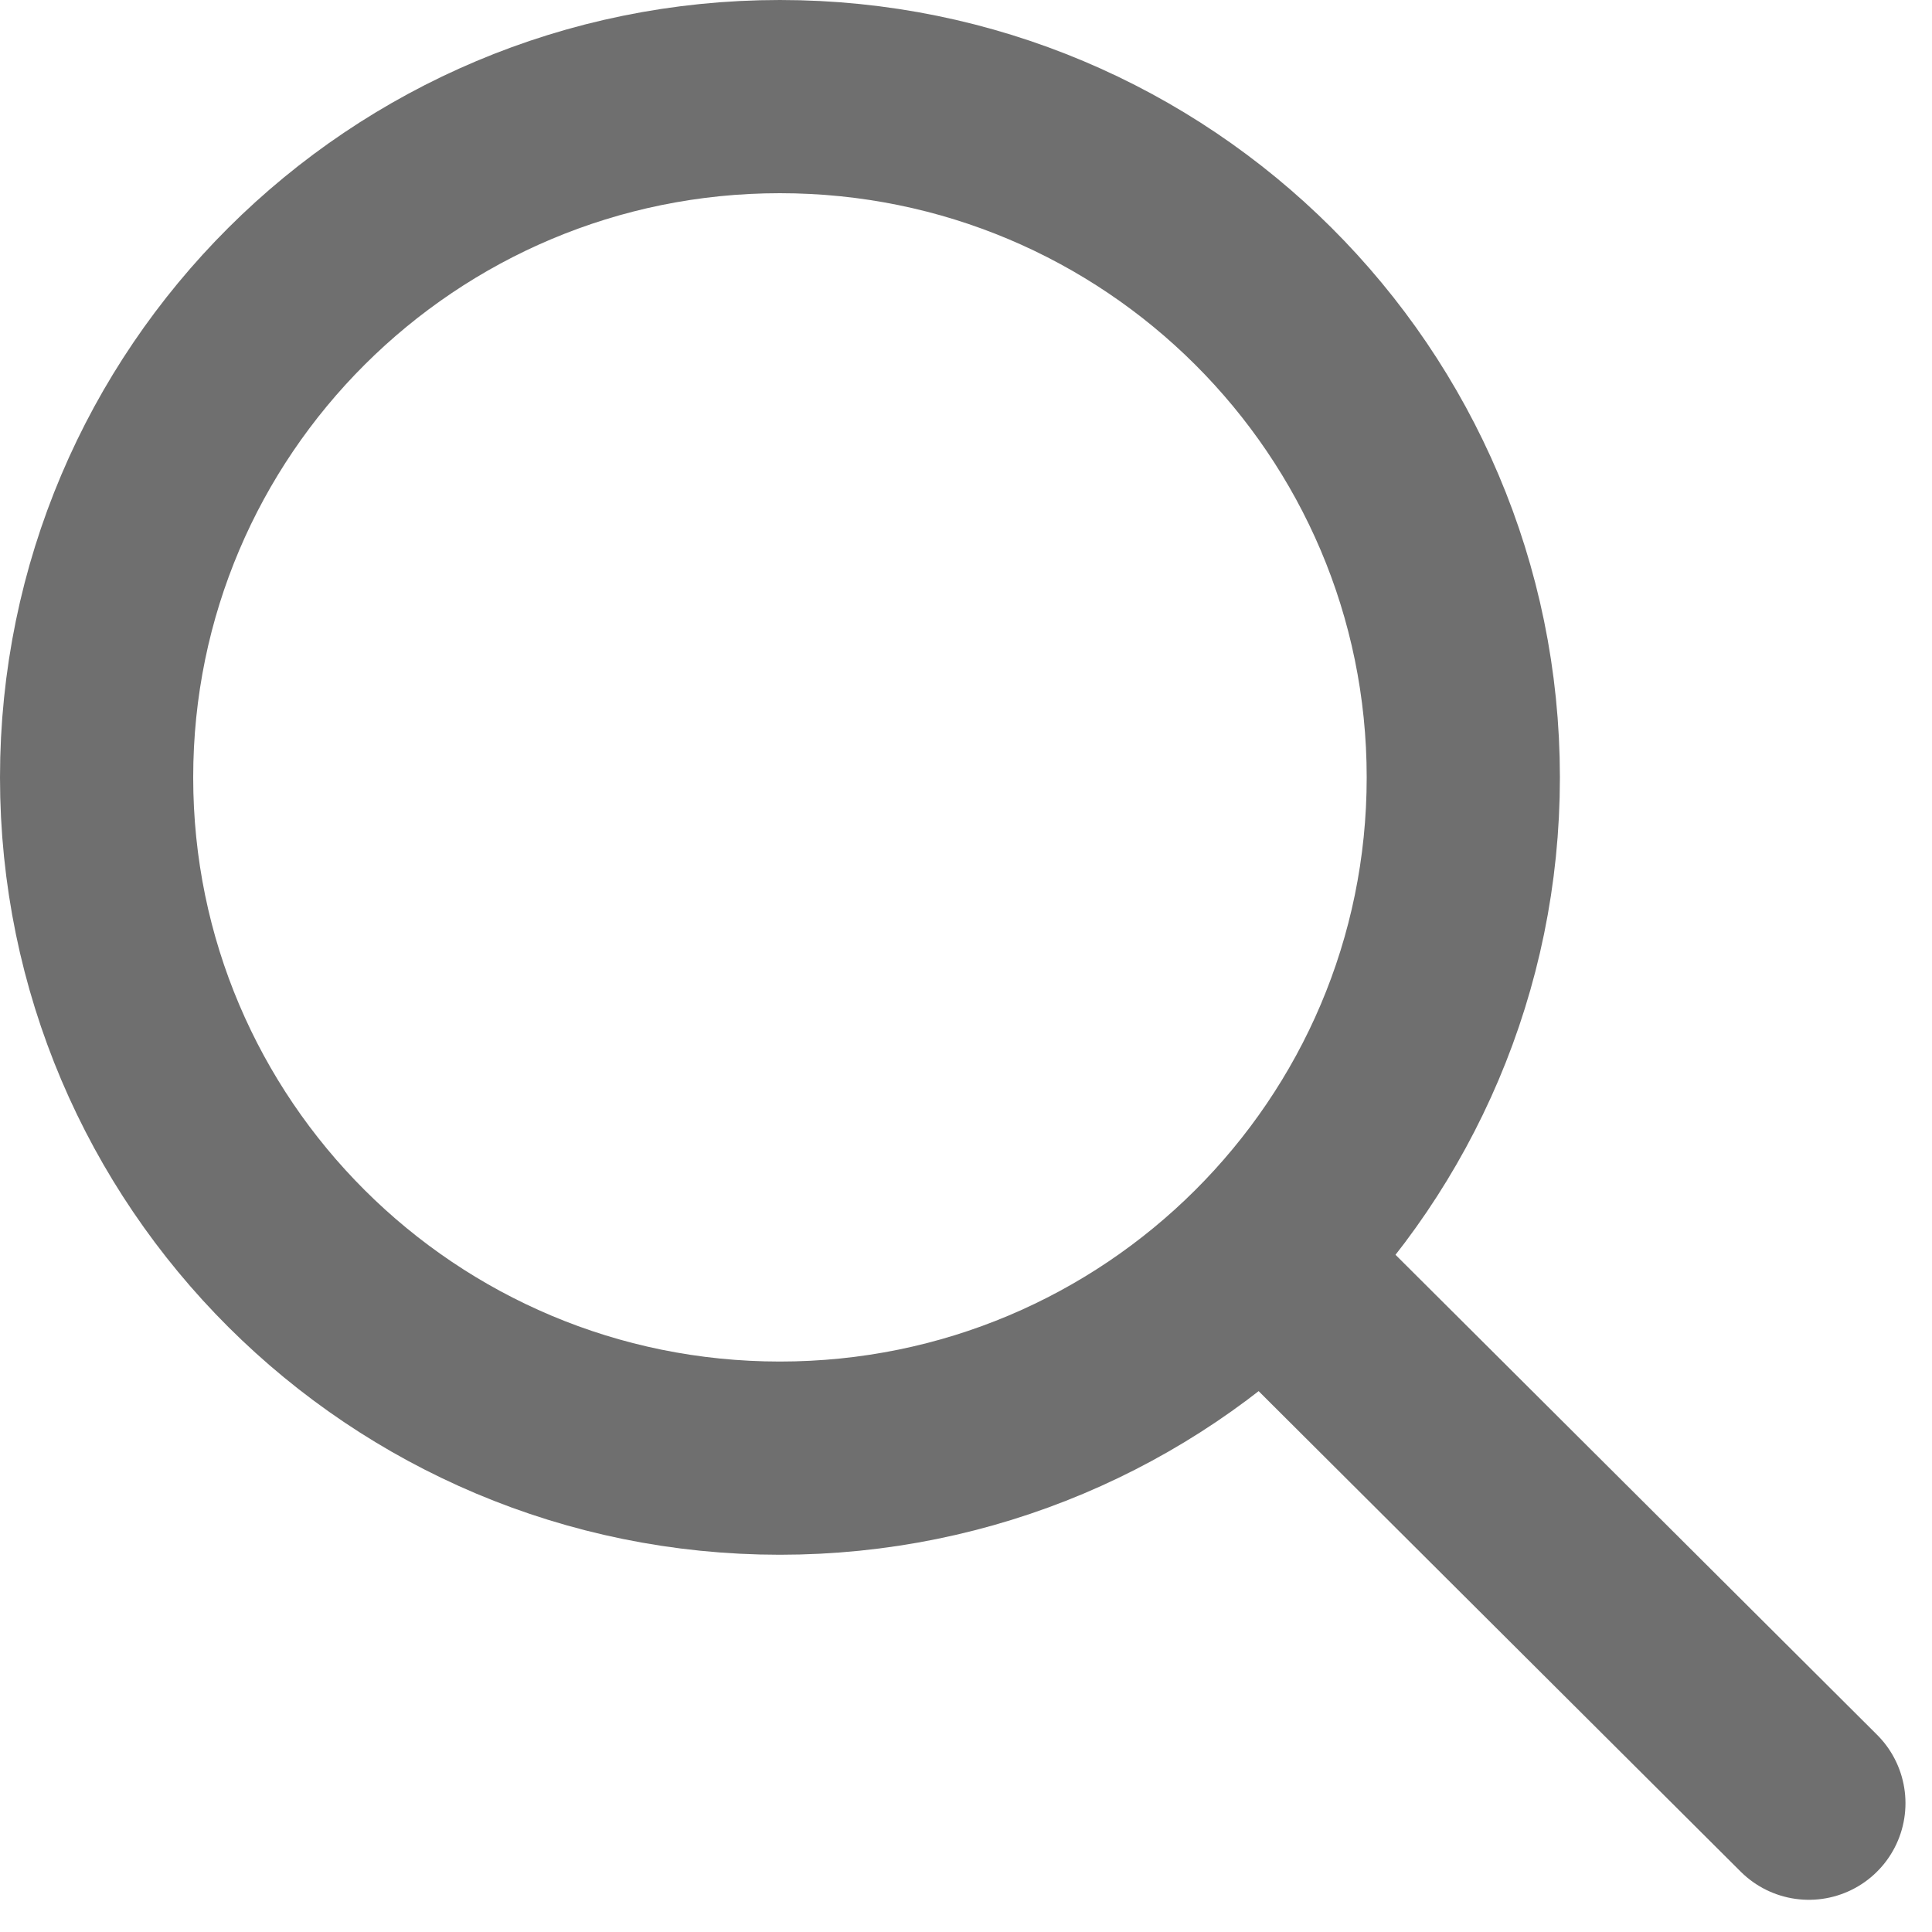
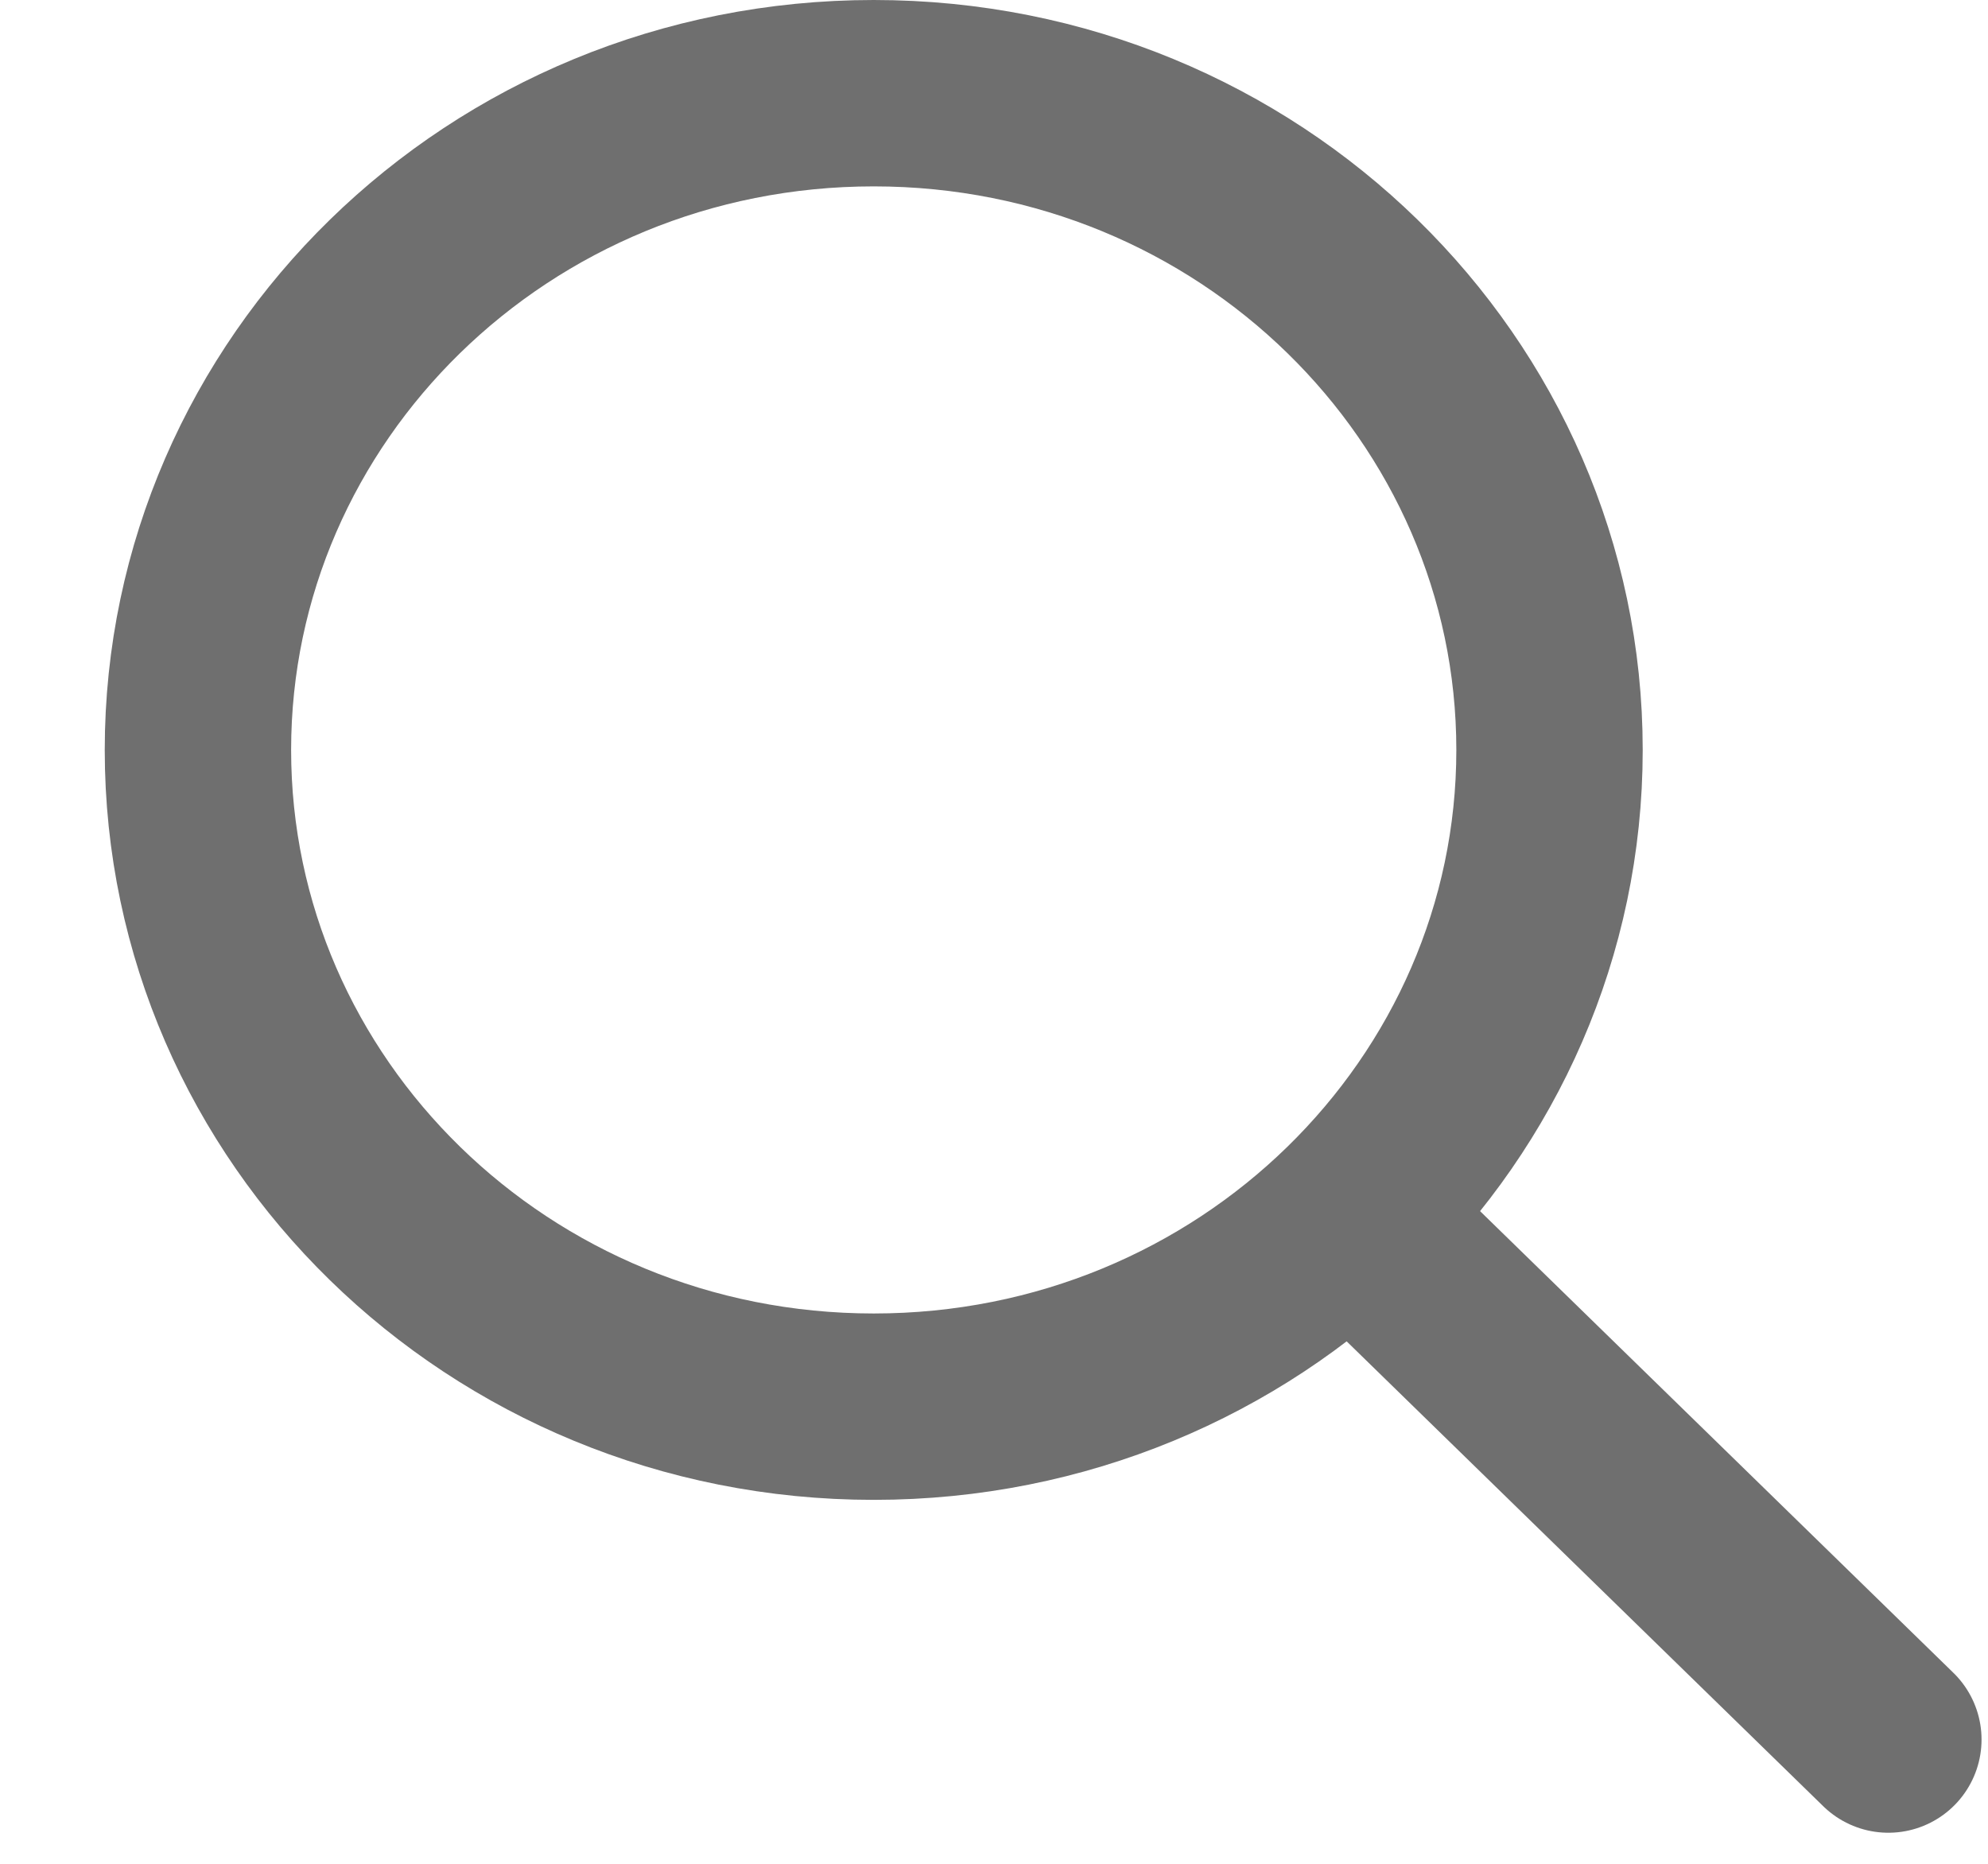
- <svg xmlns="http://www.w3.org/2000/svg" width="15" height="15" viewBox="0 0 15 15" fill="none">
-   <path d="M11.361 6.036C11.361 8.953 8.988 11.321 6.055 11.321C3.123 11.321 0.75 8.953 0.75 6.036C0.75 3.119 3.123 0.75 6.055 0.75C8.988 0.75 11.361 3.119 11.361 6.036Z" stroke="#6F6F6F" stroke-width="1.5" />
-   <path d="M10.031 10L14.044 14" stroke="#6F6F6F" stroke-width="1.5" stroke-linecap="round" />
+ <svg xmlns="http://www.w3.org/2000/svg" width="16" height="15" viewBox="0 0 16 15" fill="none">
+   <path d="M12.471 6.036C12.471 8.937 10.054 11.321 7.032 11.321C4.01 11.321 1.593 8.937 1.593 6.036C1.593 3.134 4.01 0.75 7.032 0.75C10.054 0.75 12.471 3.134 12.471 6.036Z" stroke="#6F6F6F" stroke-width="1.5" />
+   <path d="M11.097 10L15.198 14" stroke="#6F6F6F" stroke-width="1.5" stroke-linecap="round" />
</svg>
